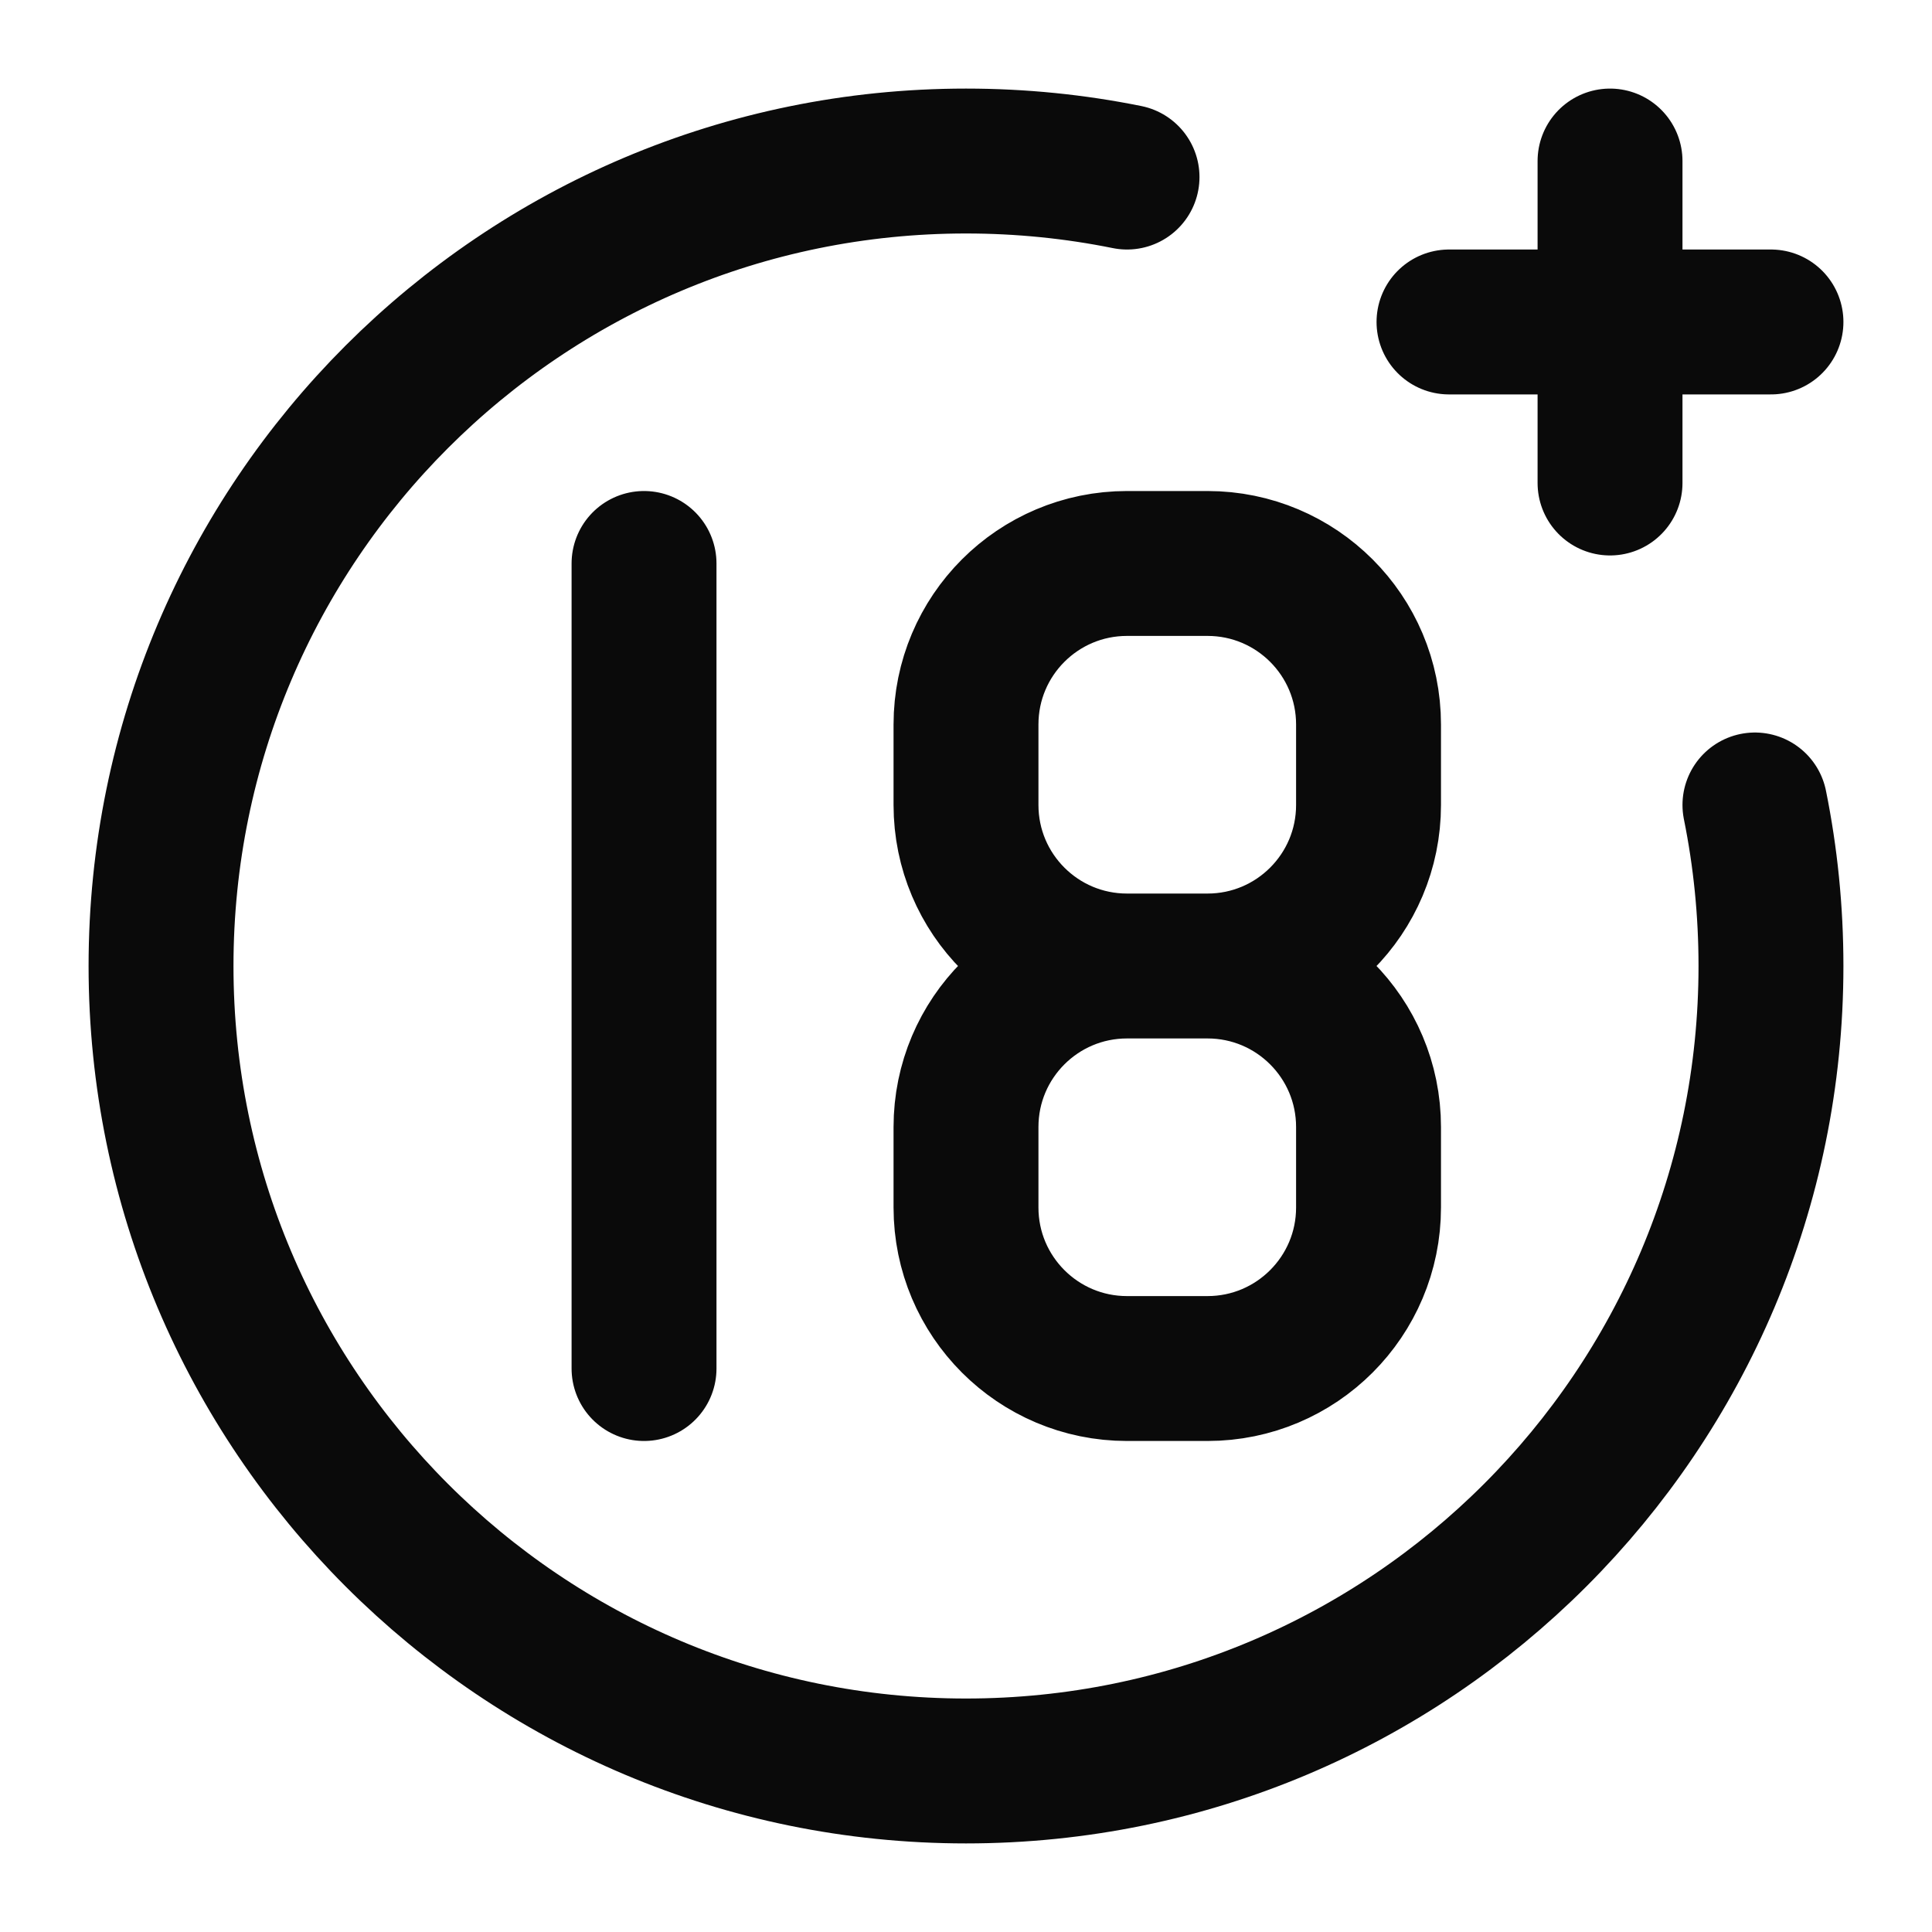
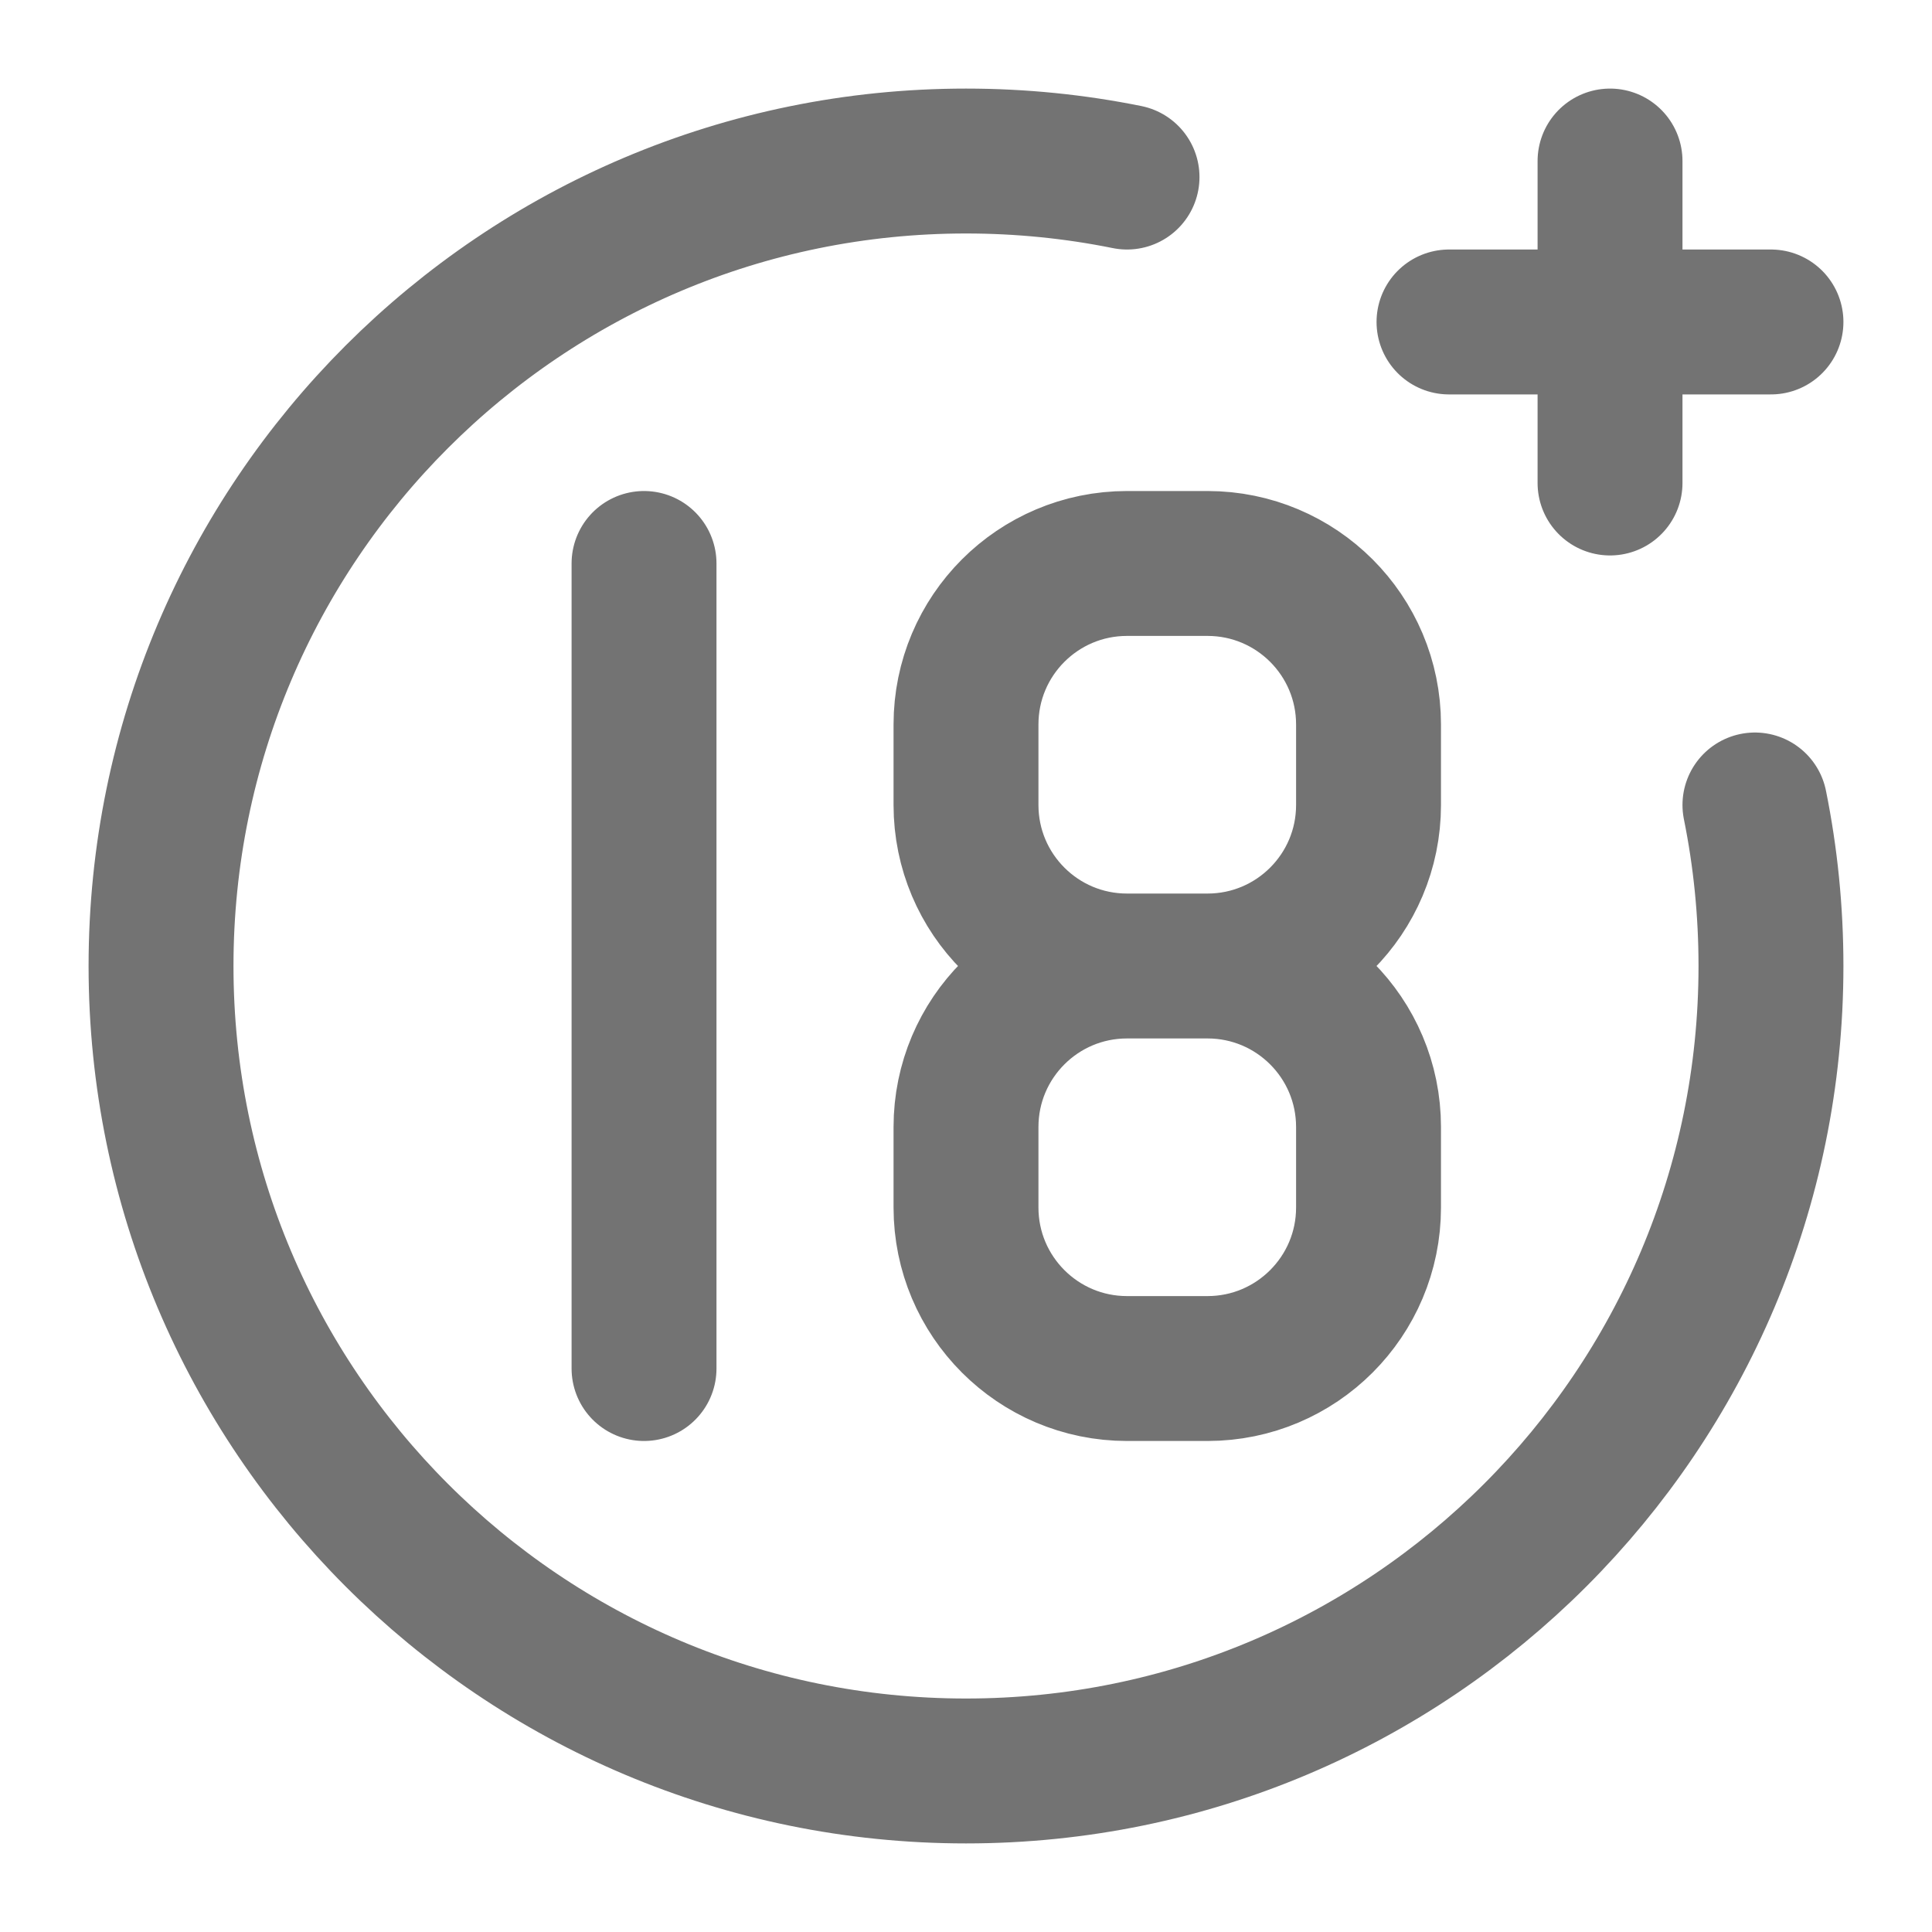
<svg xmlns="http://www.w3.org/2000/svg" width="20" height="20" viewBox="0 0 20 20" fill="none">
-   <path d="M6.667 14.167V5.833M16.667 1.667V3.333M16.667 3.333V5M16.667 3.333H15M16.667 3.333H18.333M11.667 10H12.5M11.667 10C10.746 10 10 9.254 10 8.333V7.5C10 6.579 10.746 5.833 11.667 5.833H12.5C13.421 5.833 14.167 6.579 14.167 7.5V8.333C14.167 9.254 13.421 10 12.5 10M11.667 10C10.746 10 10 10.746 10 11.667V12.5C10 13.42 10.746 14.167 11.667 14.167H12.5C13.421 14.167 14.167 13.42 14.167 12.5V11.667C14.167 10.746 13.421 10 12.5 10M18.167 8.333C18.276 8.872 18.333 9.429 18.333 10C18.333 14.602 14.602 18.333 10 18.333C5.398 18.333 1.667 14.602 1.667 10C1.667 5.398 5.398 1.667 10 1.667C10.571 1.667 11.128 1.724 11.667 1.833" stroke="#0A0A0A" stroke-width="1.5" stroke-linecap="round" stroke-linejoin="round" />
+   <path d="M6.667 14.167V5.833M16.667 1.667V3.333M16.667 3.333V5M16.667 3.333H15M16.667 3.333H18.333M11.667 10H12.5M11.667 10C10.746 10 10 9.254 10 8.333V7.5C10 6.579 10.746 5.833 11.667 5.833H12.5C13.421 5.833 14.167 6.579 14.167 7.5V8.333C14.167 9.254 13.421 10 12.5 10M11.667 10C10.746 10 10 10.746 10 11.667V12.5C10 13.42 10.746 14.167 11.667 14.167H12.5C13.421 14.167 14.167 13.42 14.167 12.5V11.667C14.167 10.746 13.421 10 12.5 10M18.167 8.333C18.276 8.872 18.333 9.429 18.333 10C18.333 14.602 14.602 18.333 10 18.333C5.398 18.333 1.667 14.602 1.667 10C1.667 5.398 5.398 1.667 10 1.667C10.571 1.667 11.128 1.724 11.667 1.833" stroke="#737373" stroke-width="1.5" stroke-linecap="round" stroke-linejoin="round" />
</svg>
